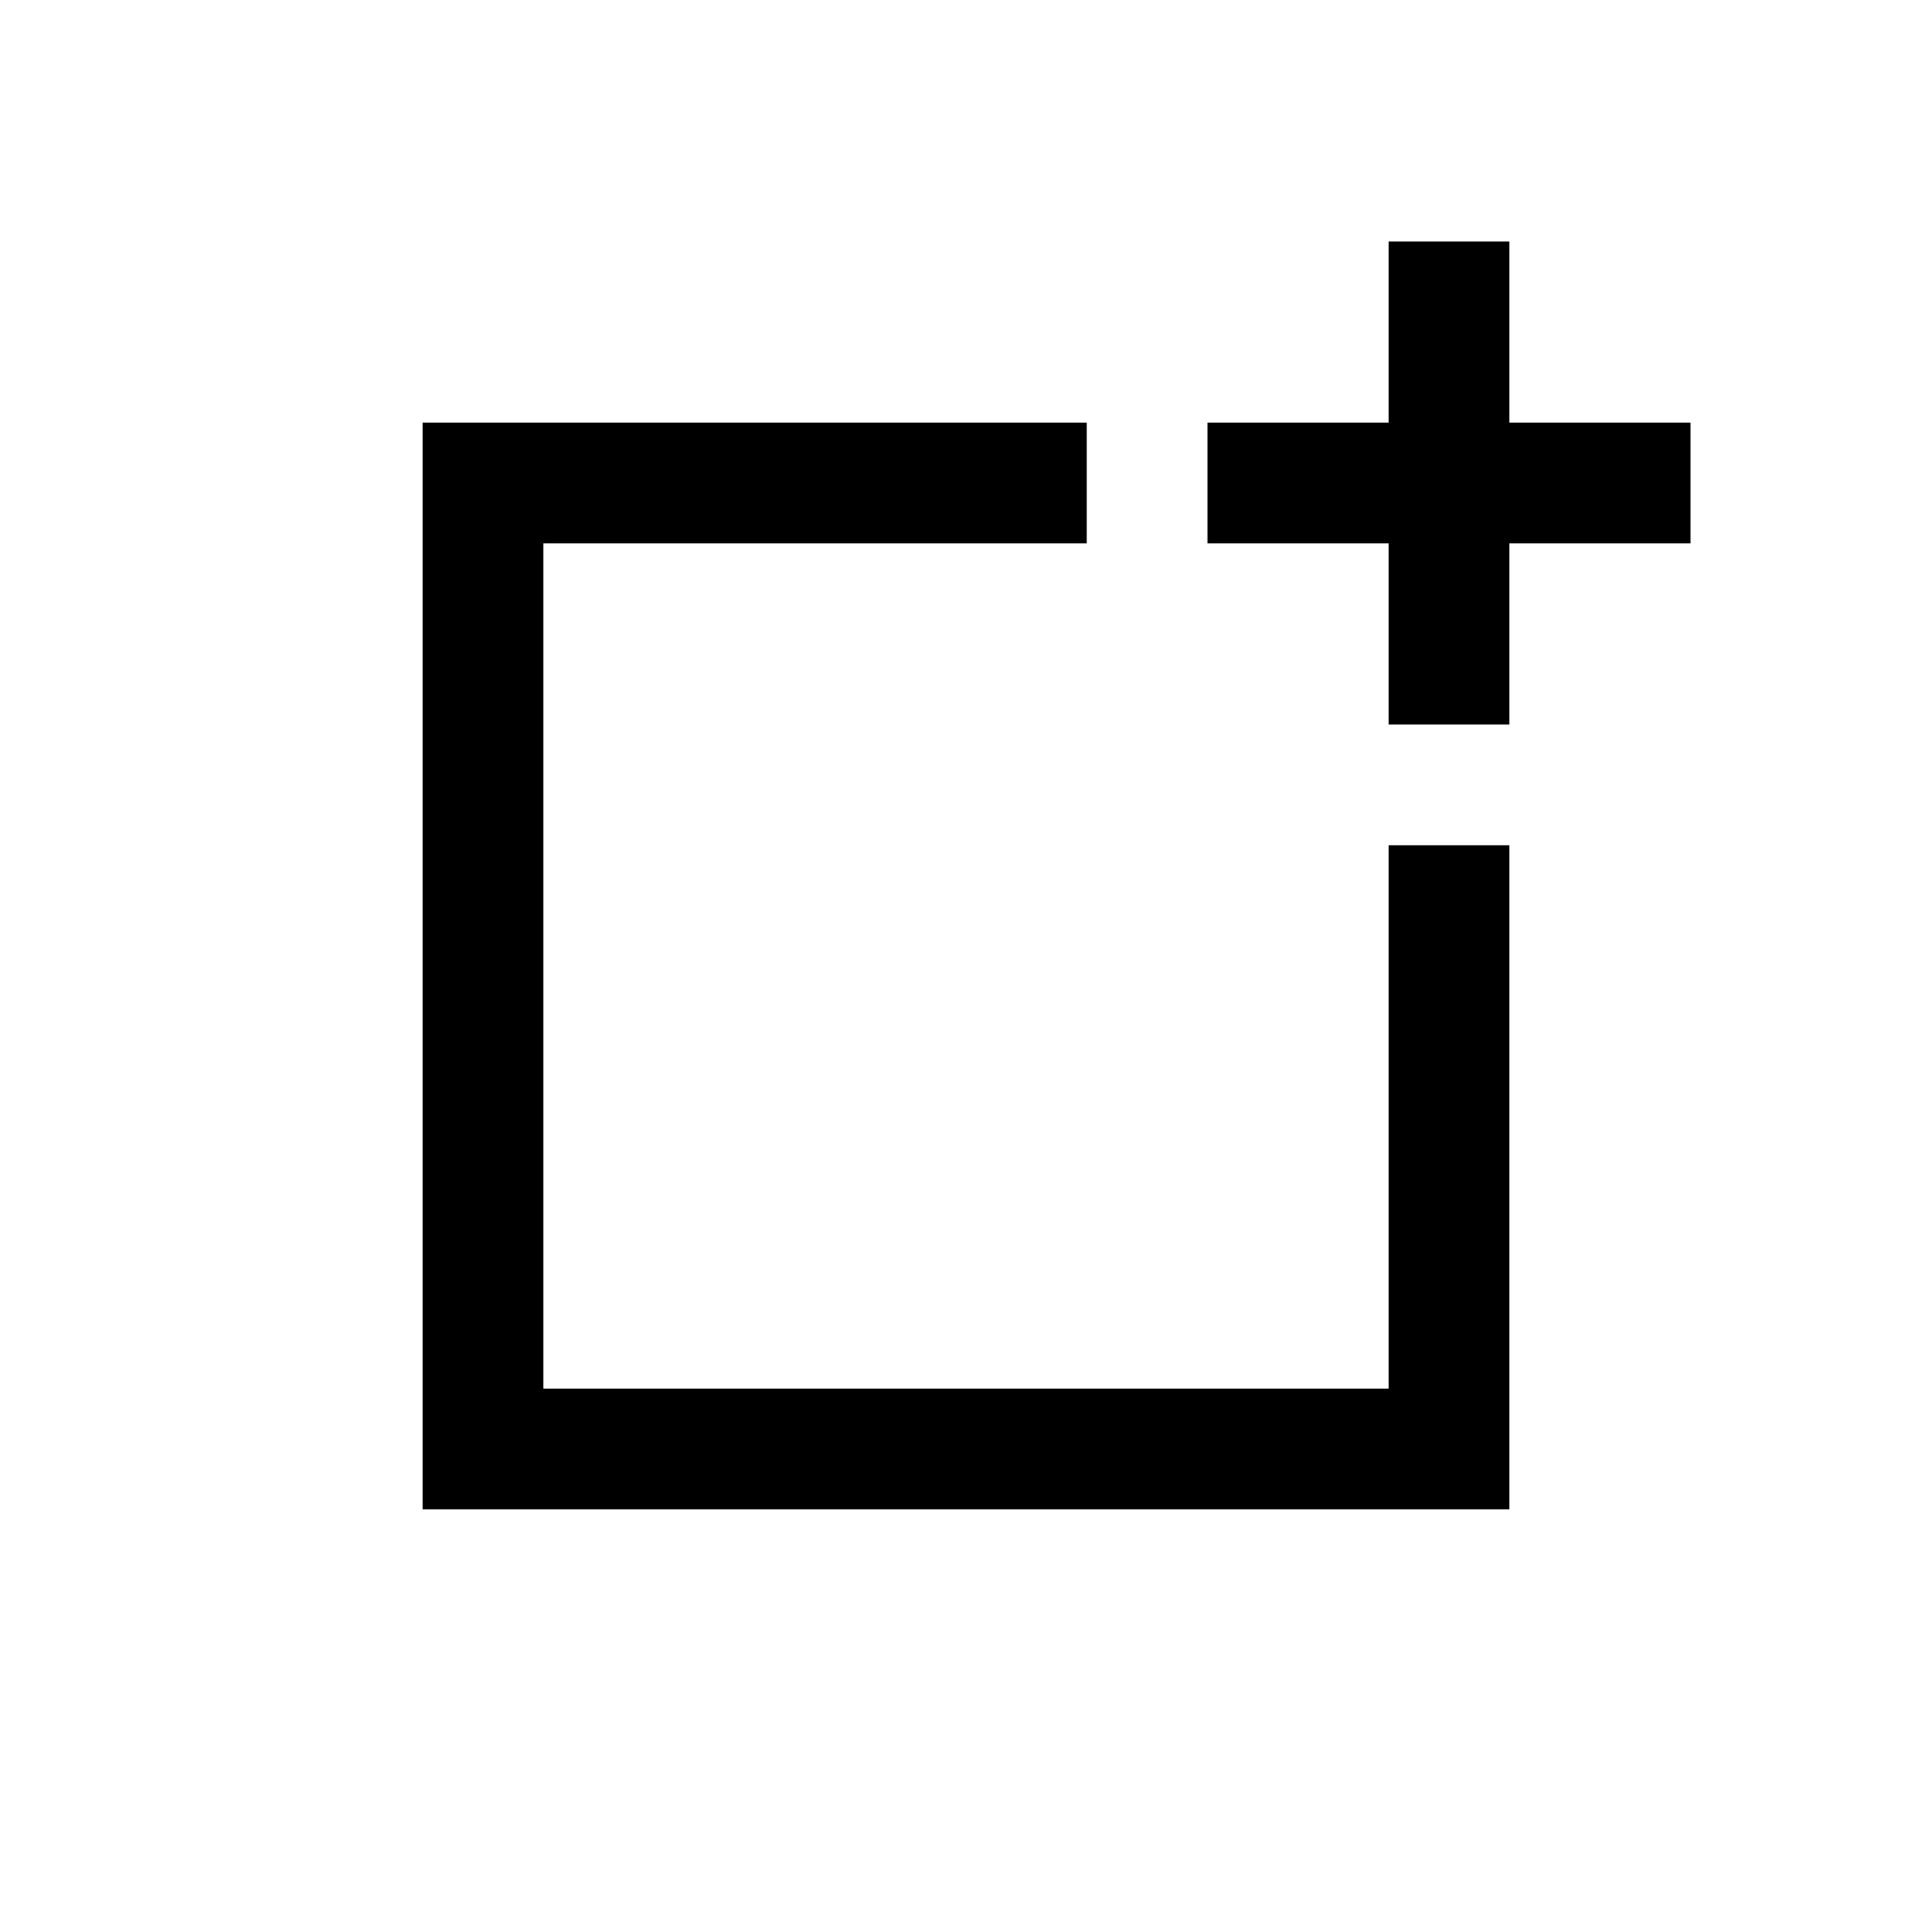
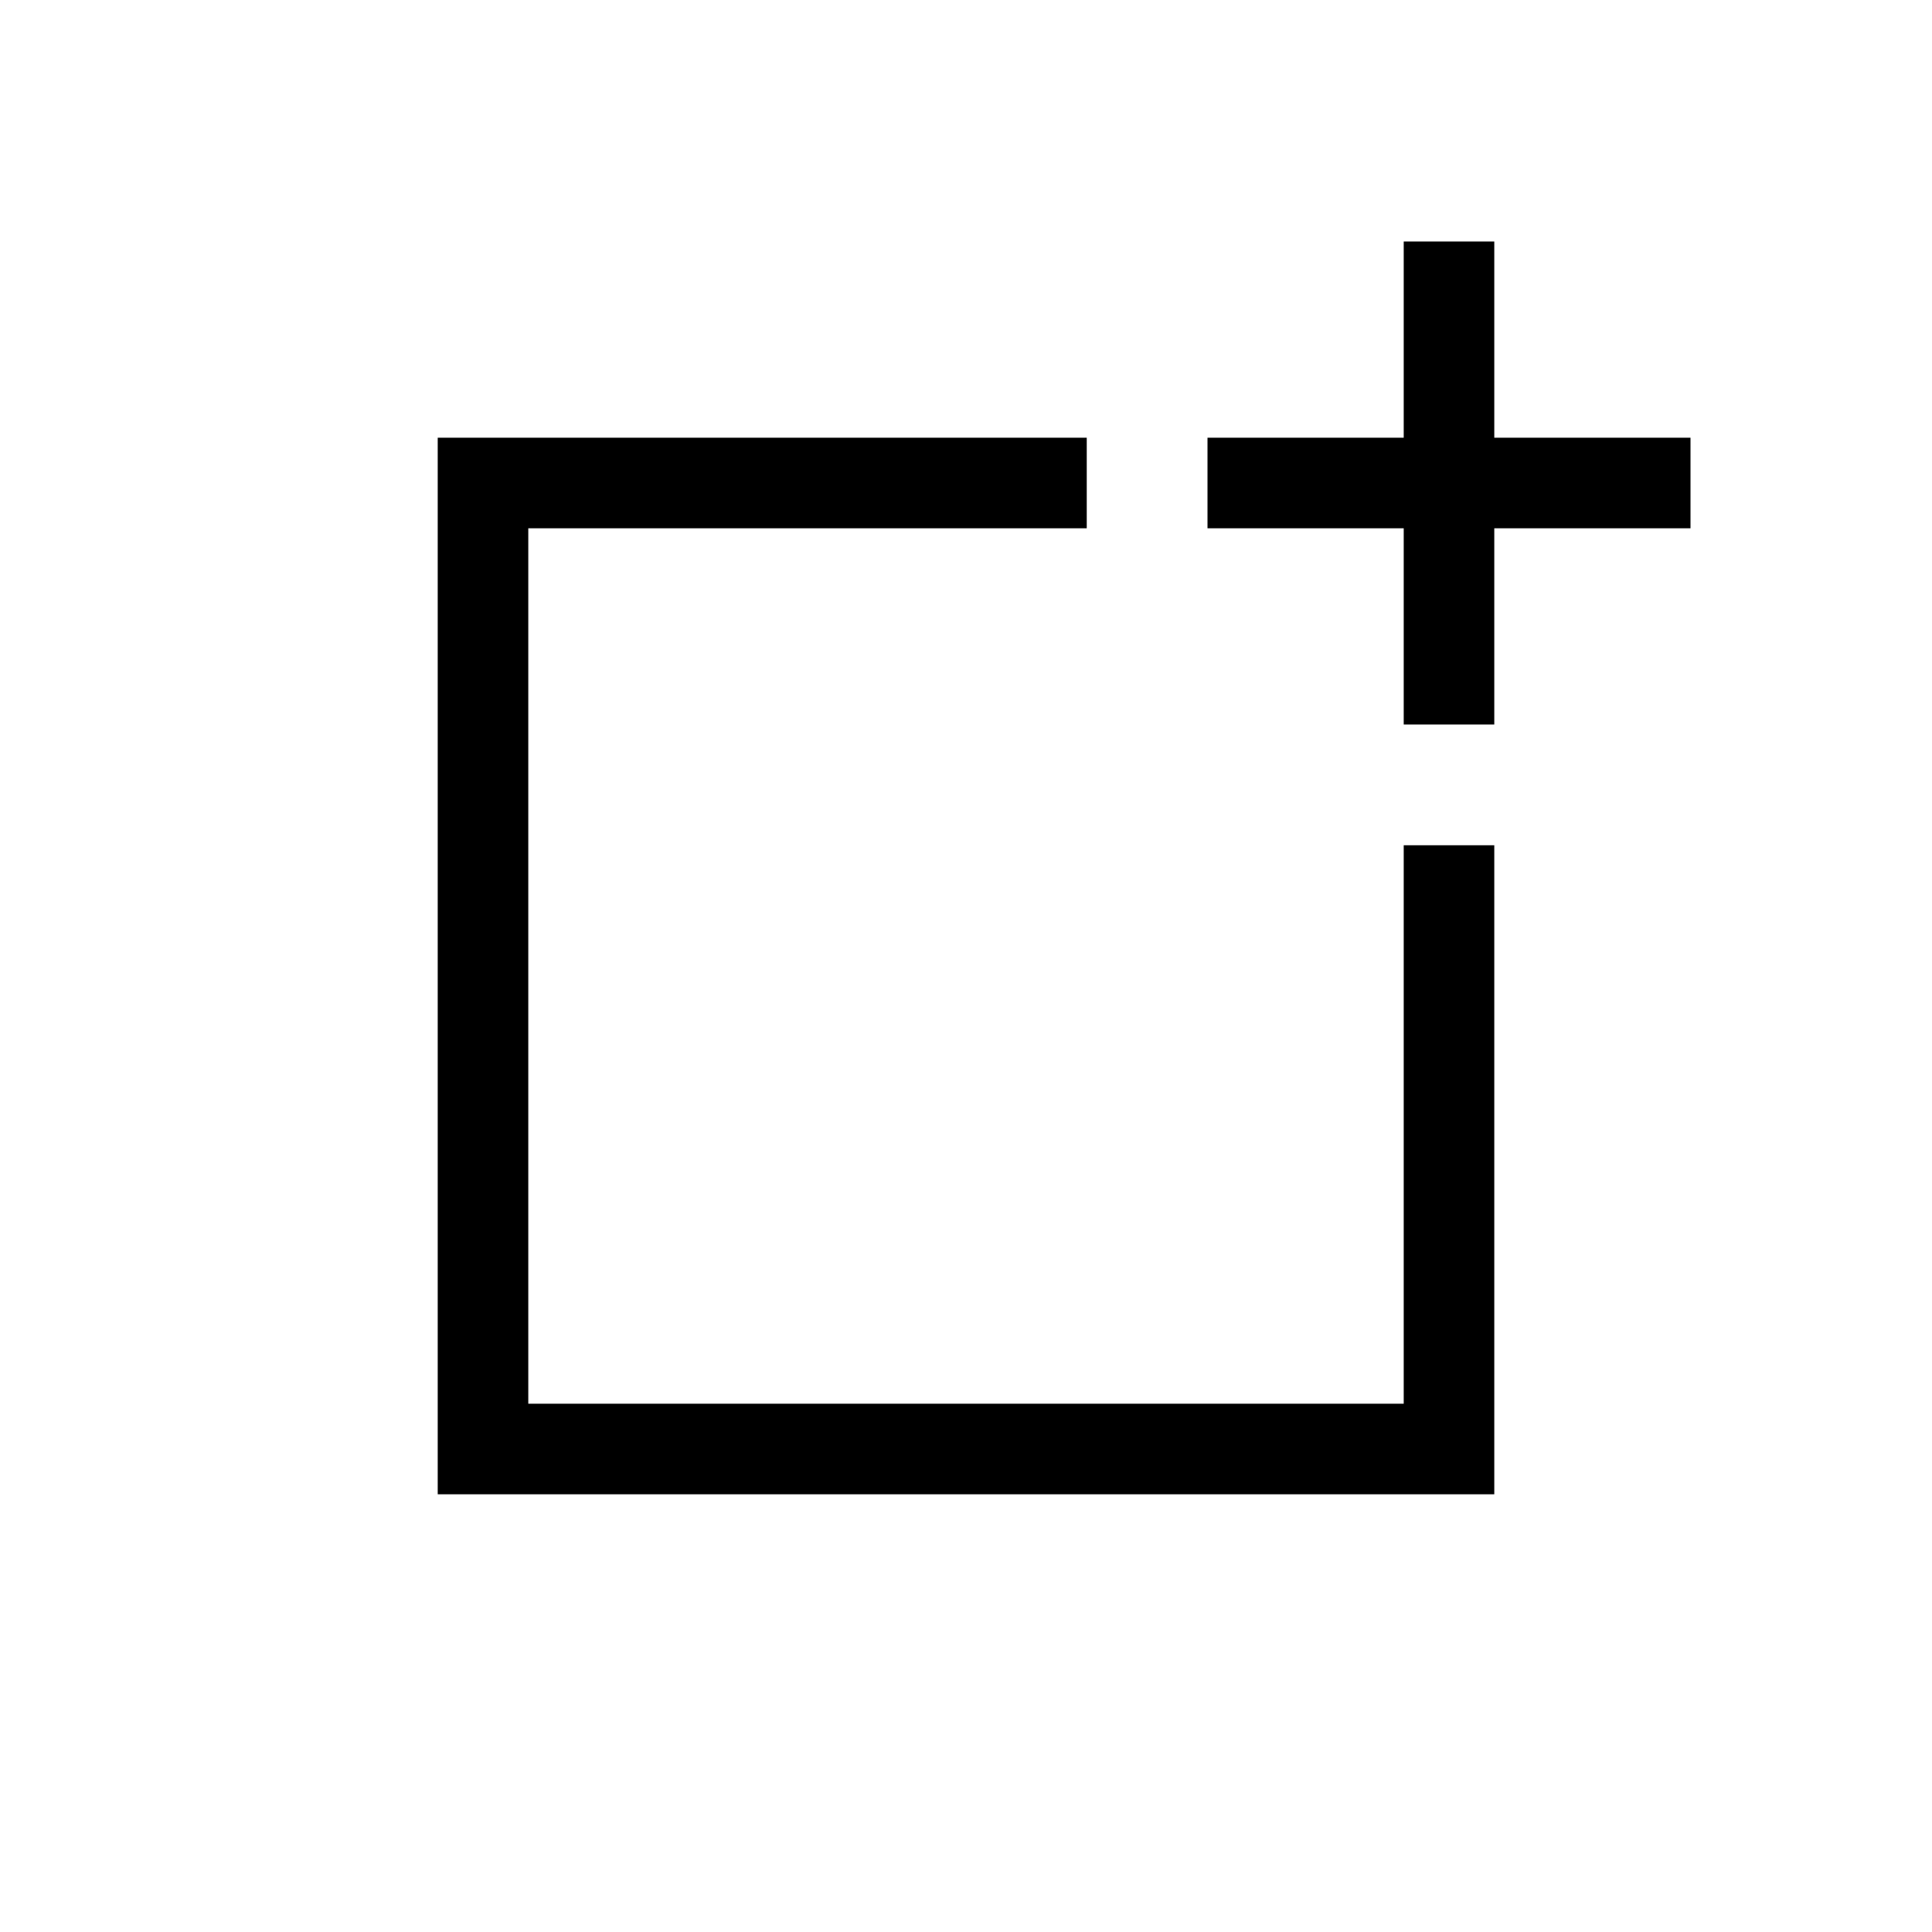
<svg xmlns="http://www.w3.org/2000/svg" version="1.1" viewBox="0 0 16 16">
-   <g fill="none" stroke-width="1" stroke="#000">
+   <g fill="none" stroke-width="0.75" stroke="#000">
    <path d="M 9 4  4 4  4 12  12 12 12 7" />
    <path d="M 12 6  12 2" />
    <path d="M 10 4  14 4" />
  </g>
</svg>
